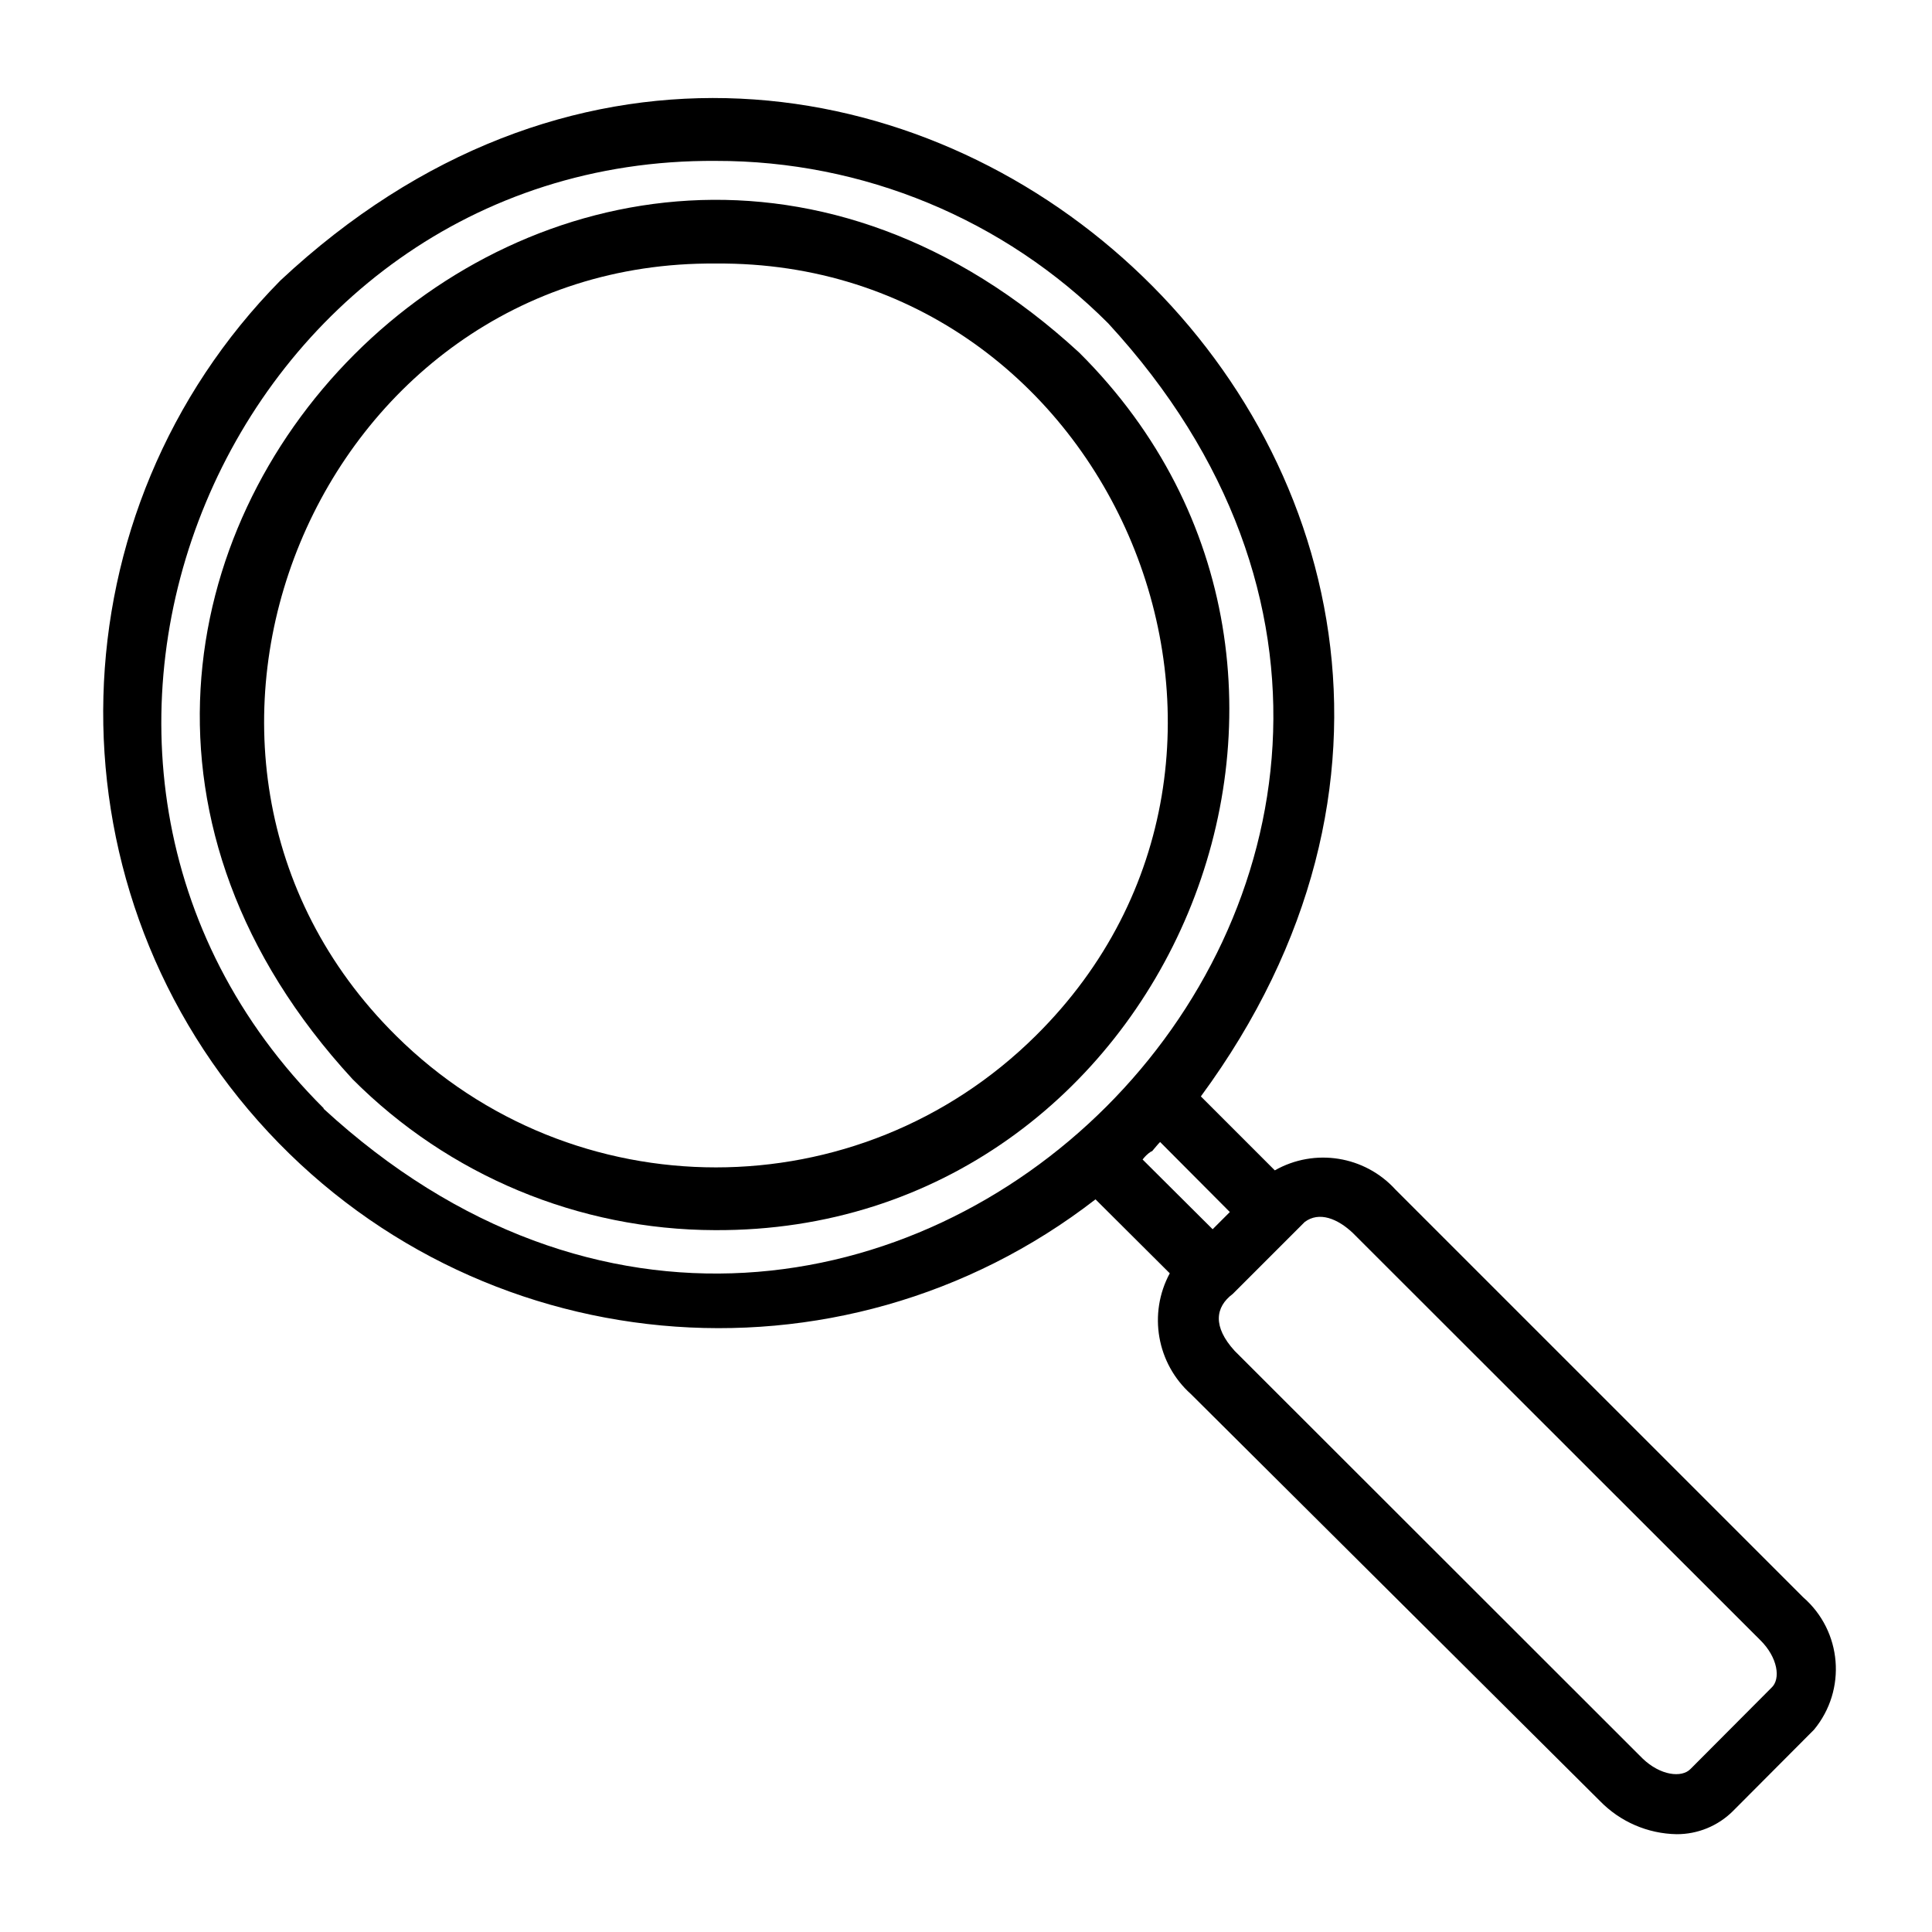
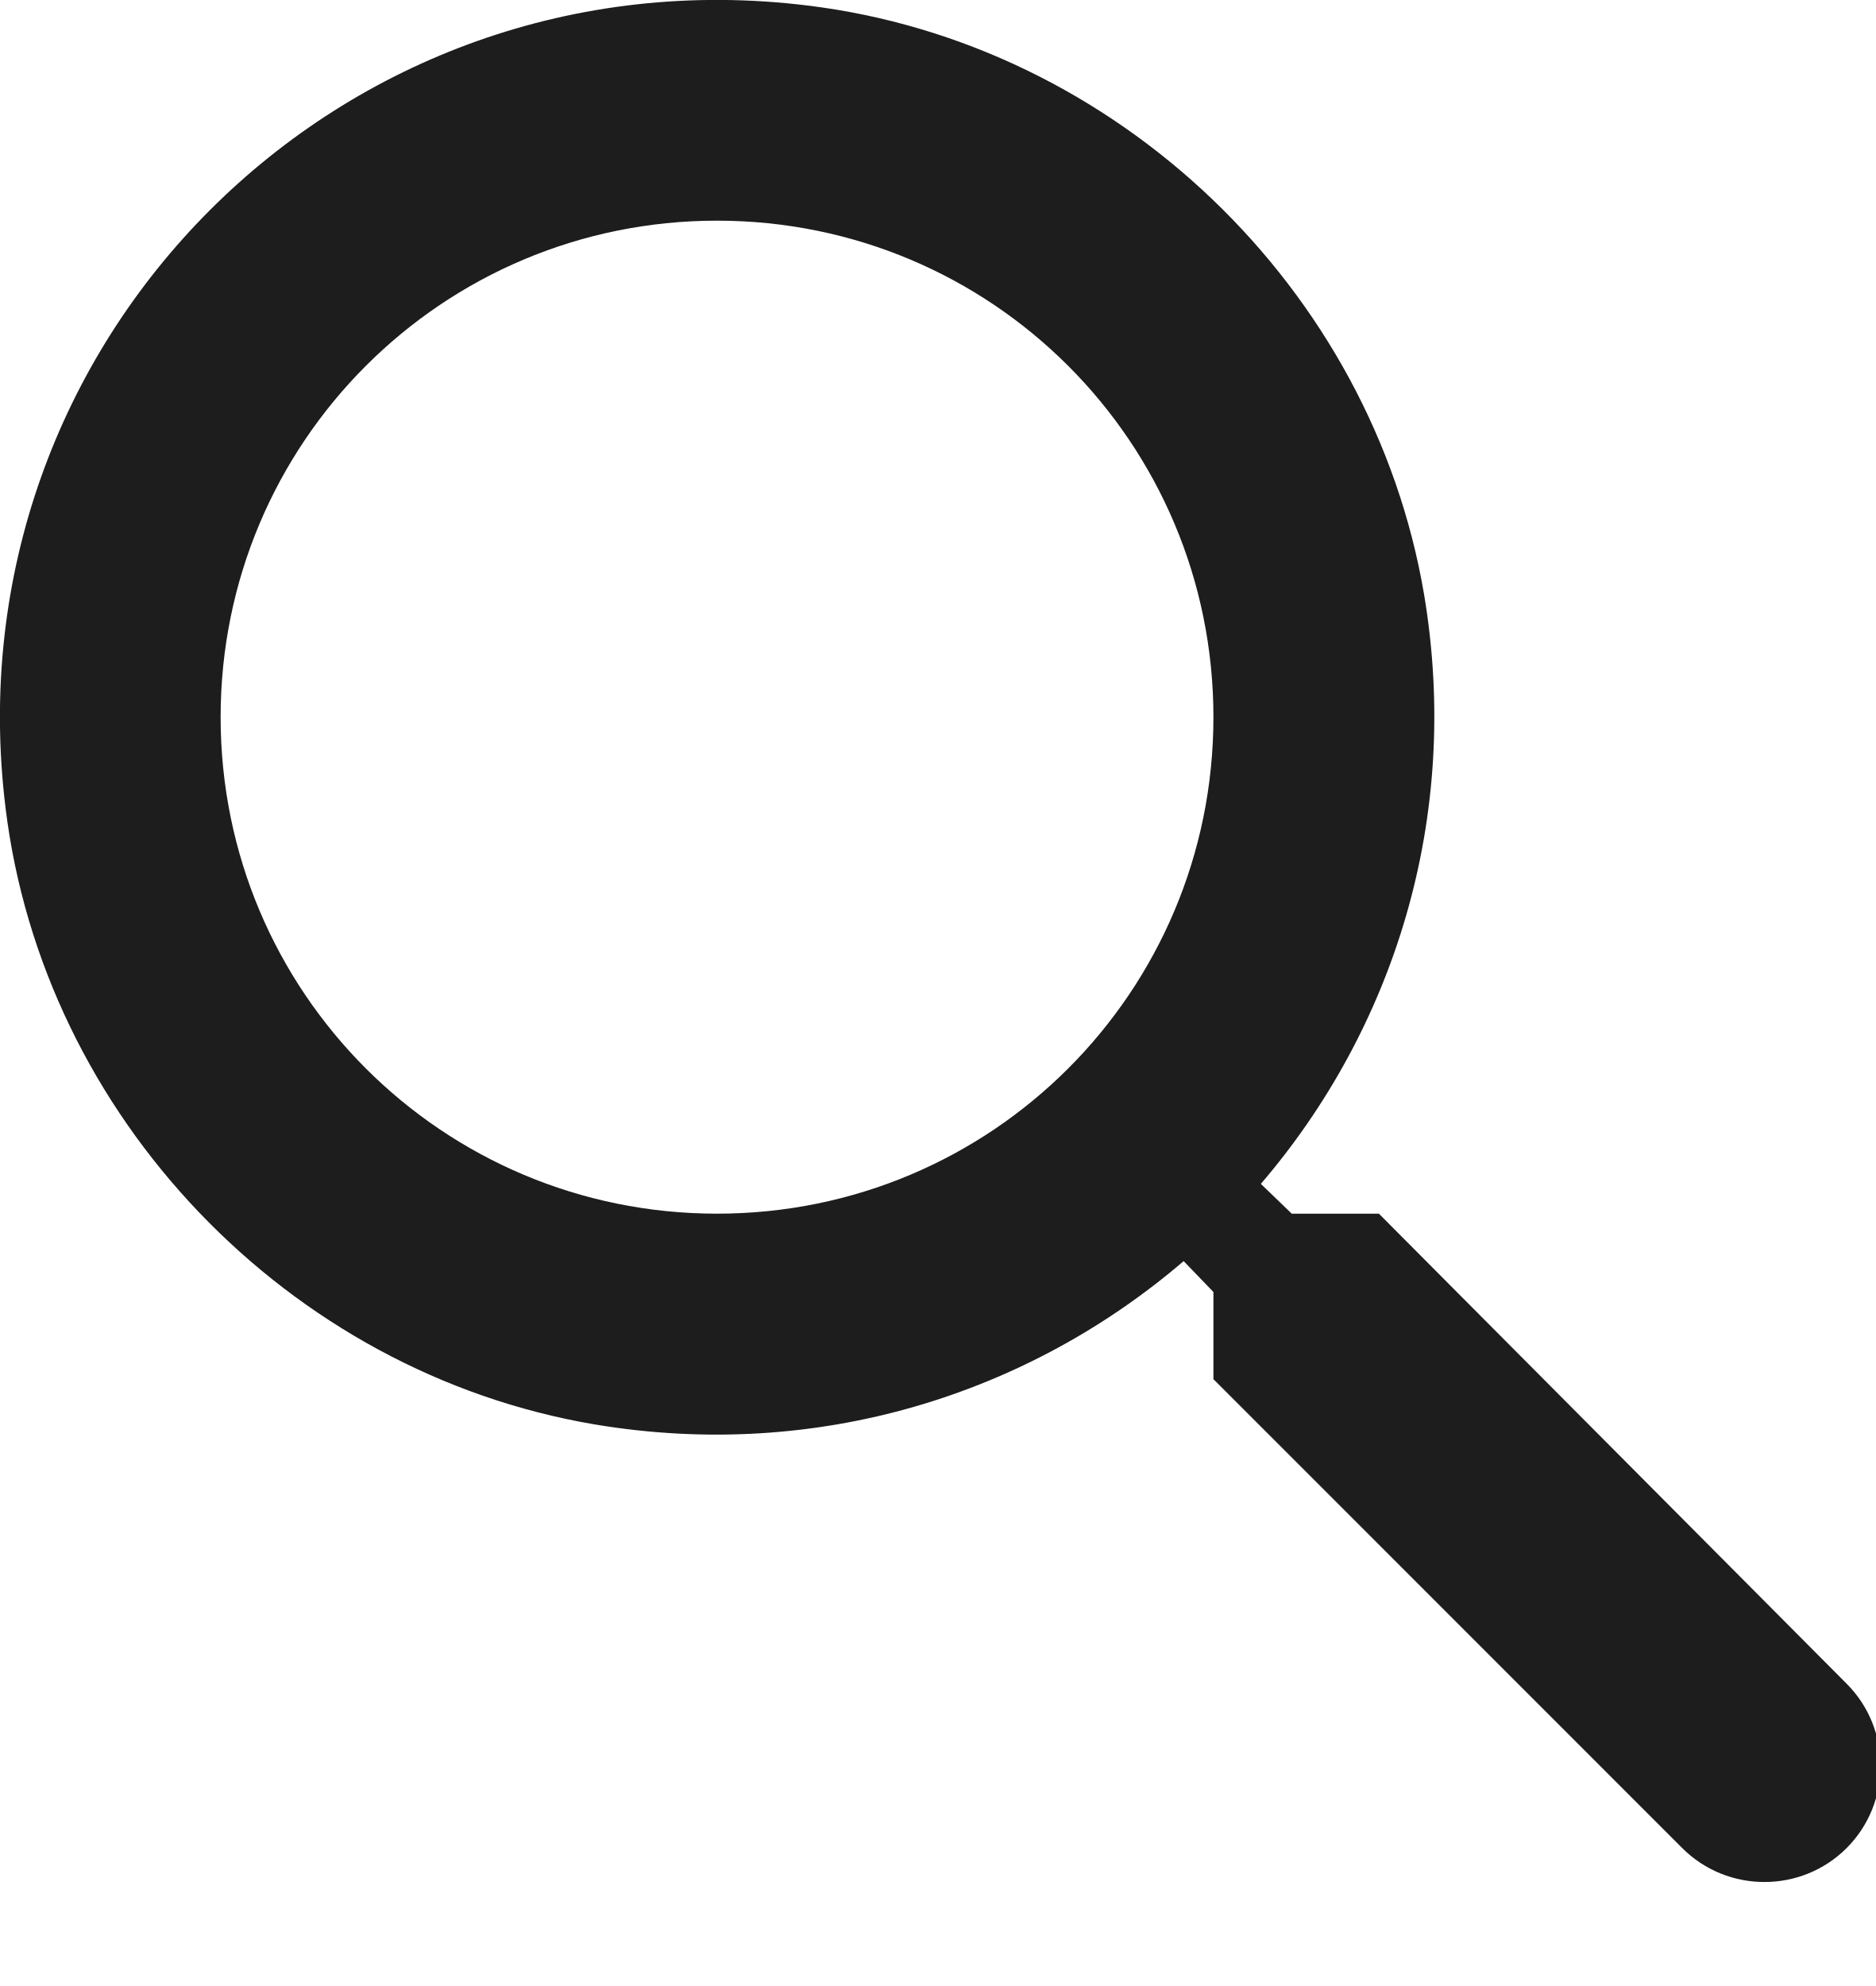
- <svg xmlns="http://www.w3.org/2000/svg" xmlns:xlink="http://www.w3.org/1999/xlink" viewBox="0 0 64 64">
-   <defs fill="#000000">
-     <style>.cls-1{fill:url(#linear-gradient);}.cls-2{fill:url(#linear-gradient-2);}</style>
-     <linearGradient id="linear-gradient" x1="6.62" y1="23.67" x2="40.72" y2="23.67" gradientUnits="userSpaceOnUse" fill="#000000">
-       <stop offset="0" stop-color="#000000" fill="#000000" />
-       <stop offset="1" stop-color="#000000" fill="#000000" />
-     </linearGradient>
-     <linearGradient id="linear-gradient-2" x1="3.33" y1="32" x2="60.83" y2="32" xlink:href="#linear-gradient" fill="#000000" />
-   </defs>
-   <g id="SCANING">
-     <path class="cls-1" d="M35.75,11.68C19.12-3.63-3.63,19.13,11.68,35.75a17,17,0,0,0,12,5C38.67,40.83,46.47,22.34,35.75,11.68ZM34.31,34.31a15.05,15.05,0,0,1-21.19,0C3.72,25,10.51,8.62,23.71,8.73,36.92,8.62,43.72,25,34.31,34.31Z" fill="#000000" />
-     <path class="cls-2" d="M59.73,52.91l-13.5-13.5a3.24,3.24,0,0,0-4-.64l-2.45-2.45C54.86,15.82,28-8.2,9.29,9.29a20.39,20.39,0,0,0,27,30.44l2.46,2.45a3.28,3.28,0,0,0,.7,4L53,59.66a3.63,3.63,0,0,0,2.54,1.1A2.63,2.63,0,0,0,57.4,60l2.69-2.7A3.15,3.15,0,0,0,59.73,52.91Zm-49-16.19C-.87,25.19,7.56,5.22,23.71,5.33a18.32,18.32,0,0,1,13,5.38C53.26,28.68,28.67,53.26,10.71,36.72Zm27.43,1.42c.09-.1.17-.21.27-.31l2.31,2.32-.57.57-2.32-2.31C37.93,38.31,38,38.23,38.14,38.14ZM58.68,55.91,56,58.6c-.29.3-1,.22-1.59-.35L40.9,44.75c-.73-.8-.65-1.45-.06-1.89l2-2,.38-.38c.48-.36,1.09-.11,1.59.36l13.5,13.49C58.89,54.9,59,55.62,58.68,55.91Z" fill="#000000" />
+ <svg xmlns="http://www.w3.org/2000/svg" width="17px" height="18px" viewBox="0 0 17 18" version="1.1">
+   <g id="Icons" stroke="none" stroke-width="1" fill="none" fill-rule="evenodd">
+     <g id="Rounded" transform="translate(-545, -421)">
+       <g id="Action" transform="translate(100, 100)">
+         <g id="-Round-/-Action-/-search" transform="translate(442, 318)">
+           <g>
+             <polygon id="Path" points="0 0 24 0 24 24 0 24" />
+             <path d="M15.5,14 L14.71,14 L14.43,13.73 C15.63,12.33 16.25,10.42 15.91,8.39 C15.44,5.61 13.12,3.39 10.32,3.05 C6.09,2.53 2.53,6.09 3.05,10.32 C3.39,13.12 5.61,15.44 8.39,15.91 C10.42,16.25 12.33,15.63 13.73,14.43 L14,14.71 L14,15.5 L18.25,19.75 C18.66,20.16 19.33,20.16 19.74,19.75 C20.15,19.34 20.15,18.67 19.74,18.26 L15.5,14 Z M9.5,14 C7.01,14 5,11.99 5,9.5 C5,7.01 7.01,5 9.5,5 C11.99,5 14,7.01 14,9.5 C14,11.99 11.99,14 9.5,14 Z" id="🔹Icon-Color" fill="#1D1D1D" />
+           </g>
+         </g>
+       </g>
+     </g>
  </g>
</svg>
